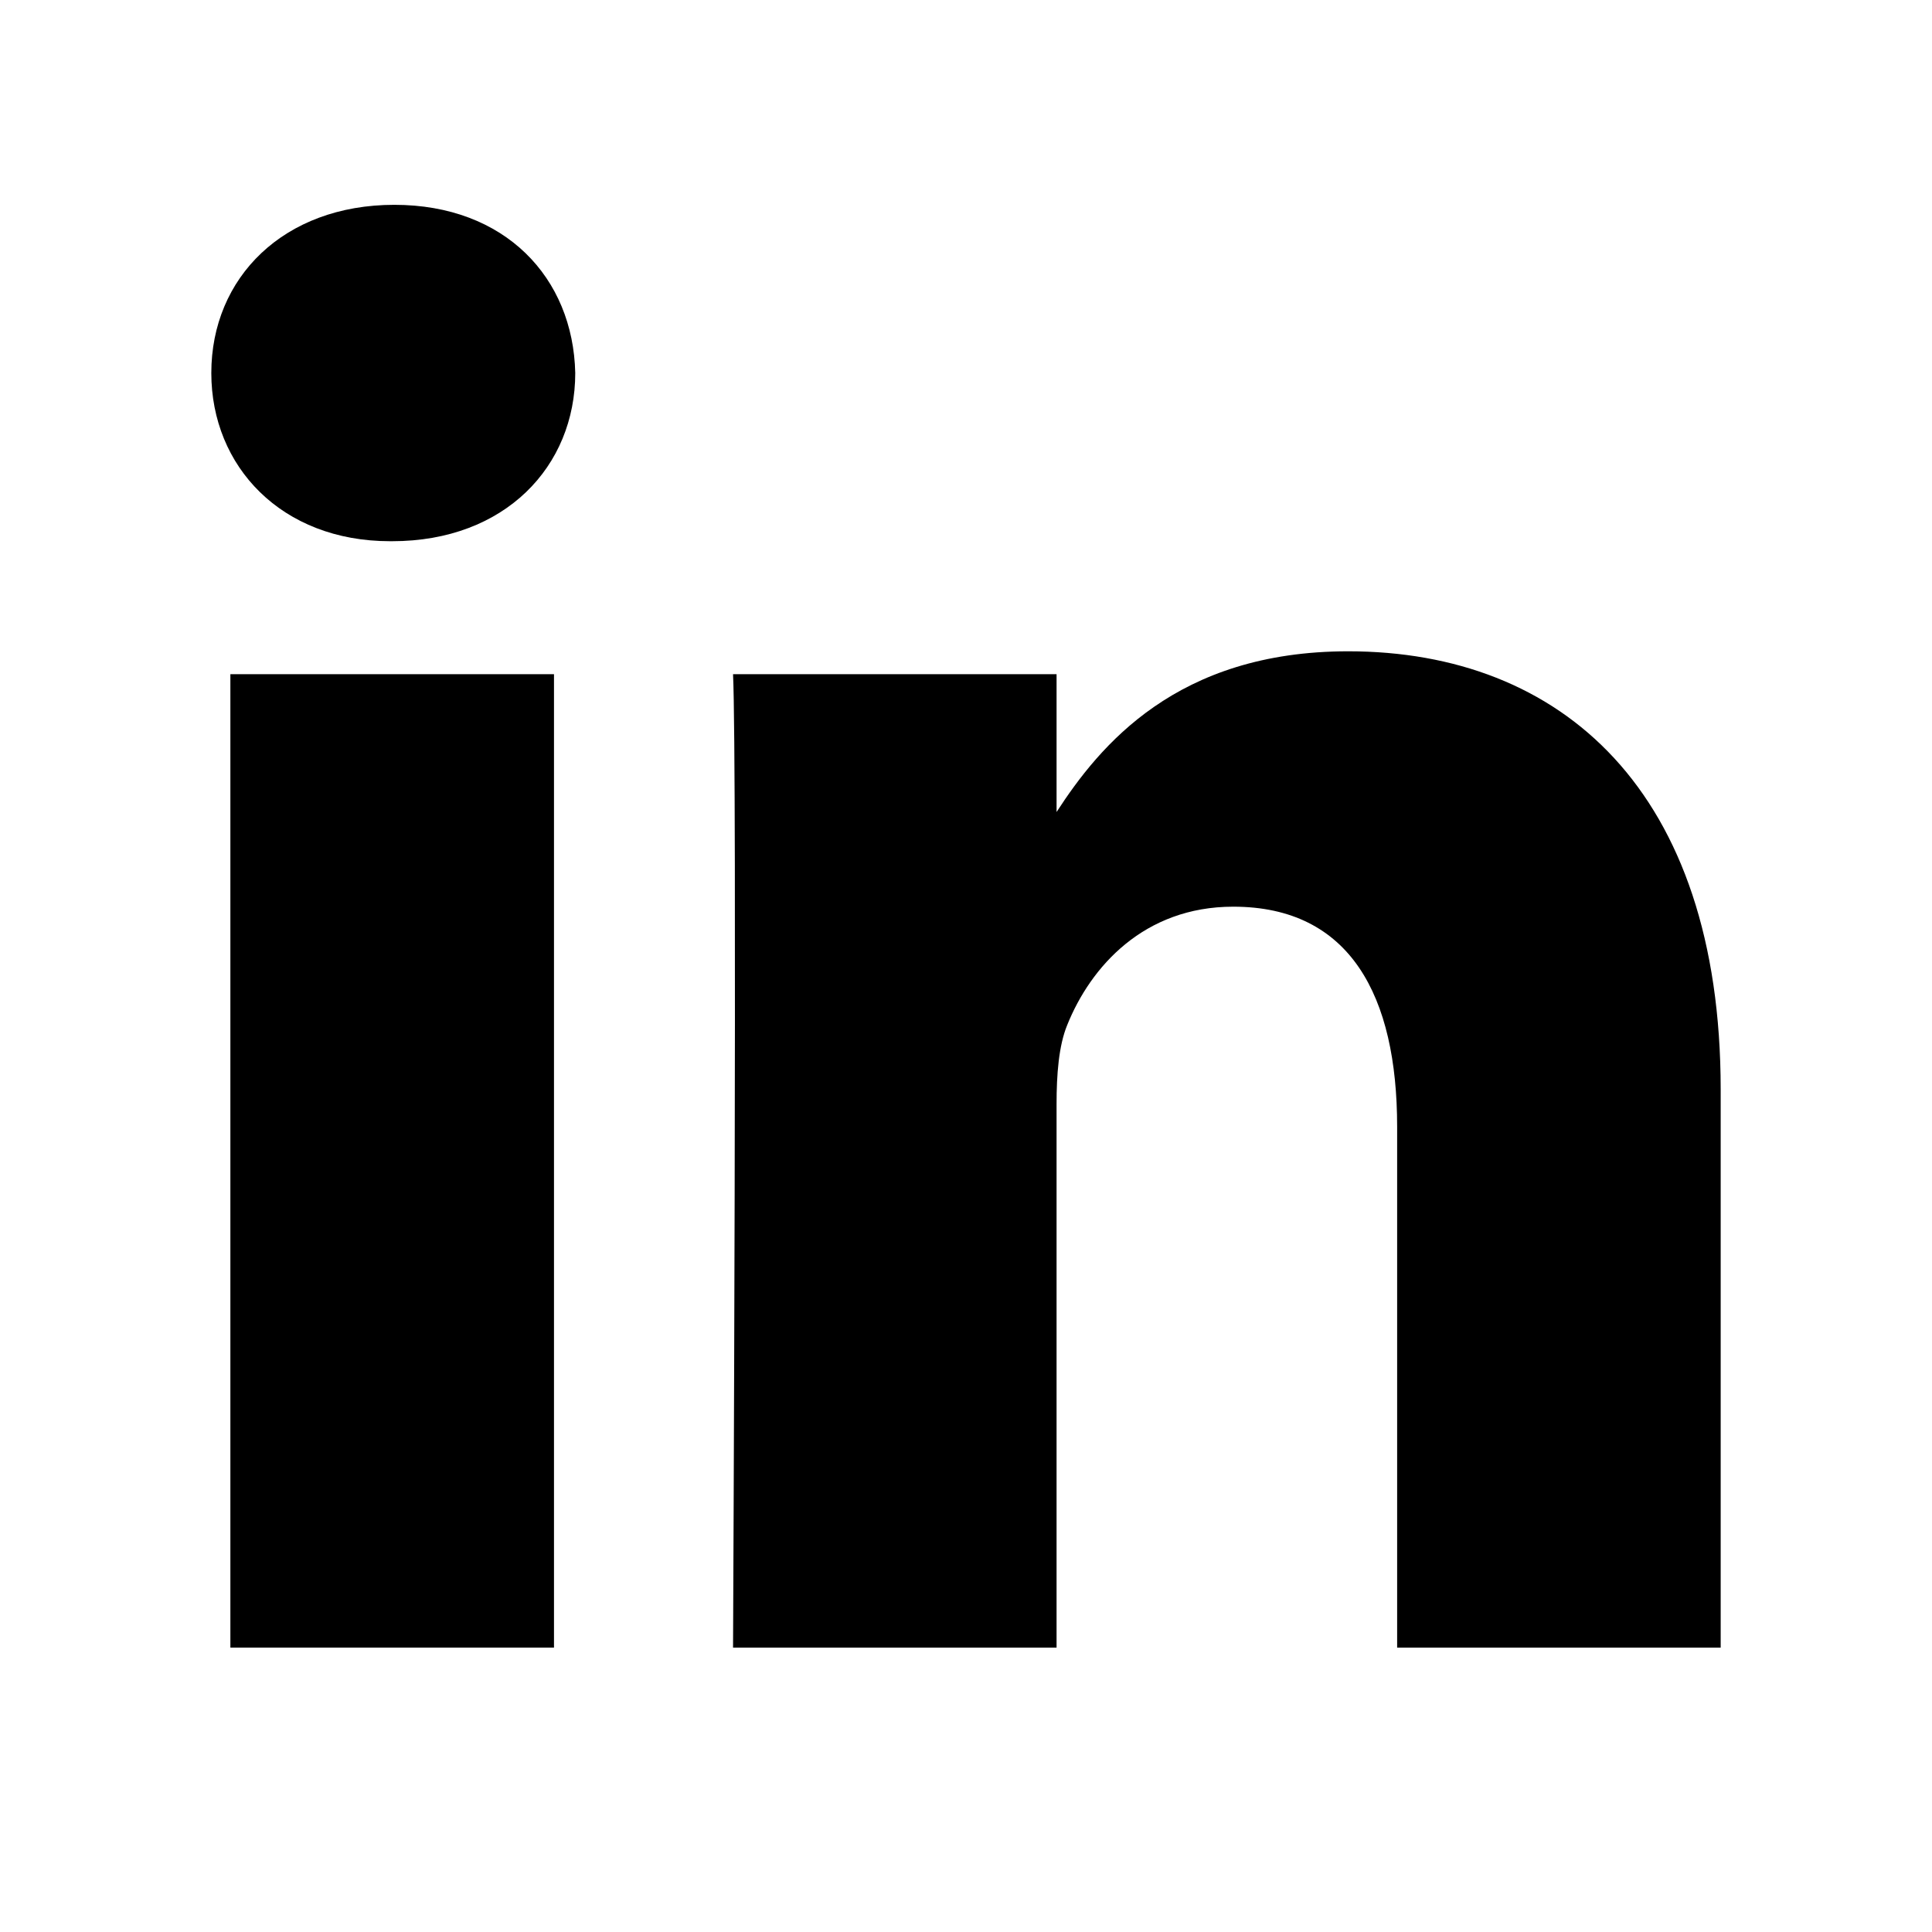
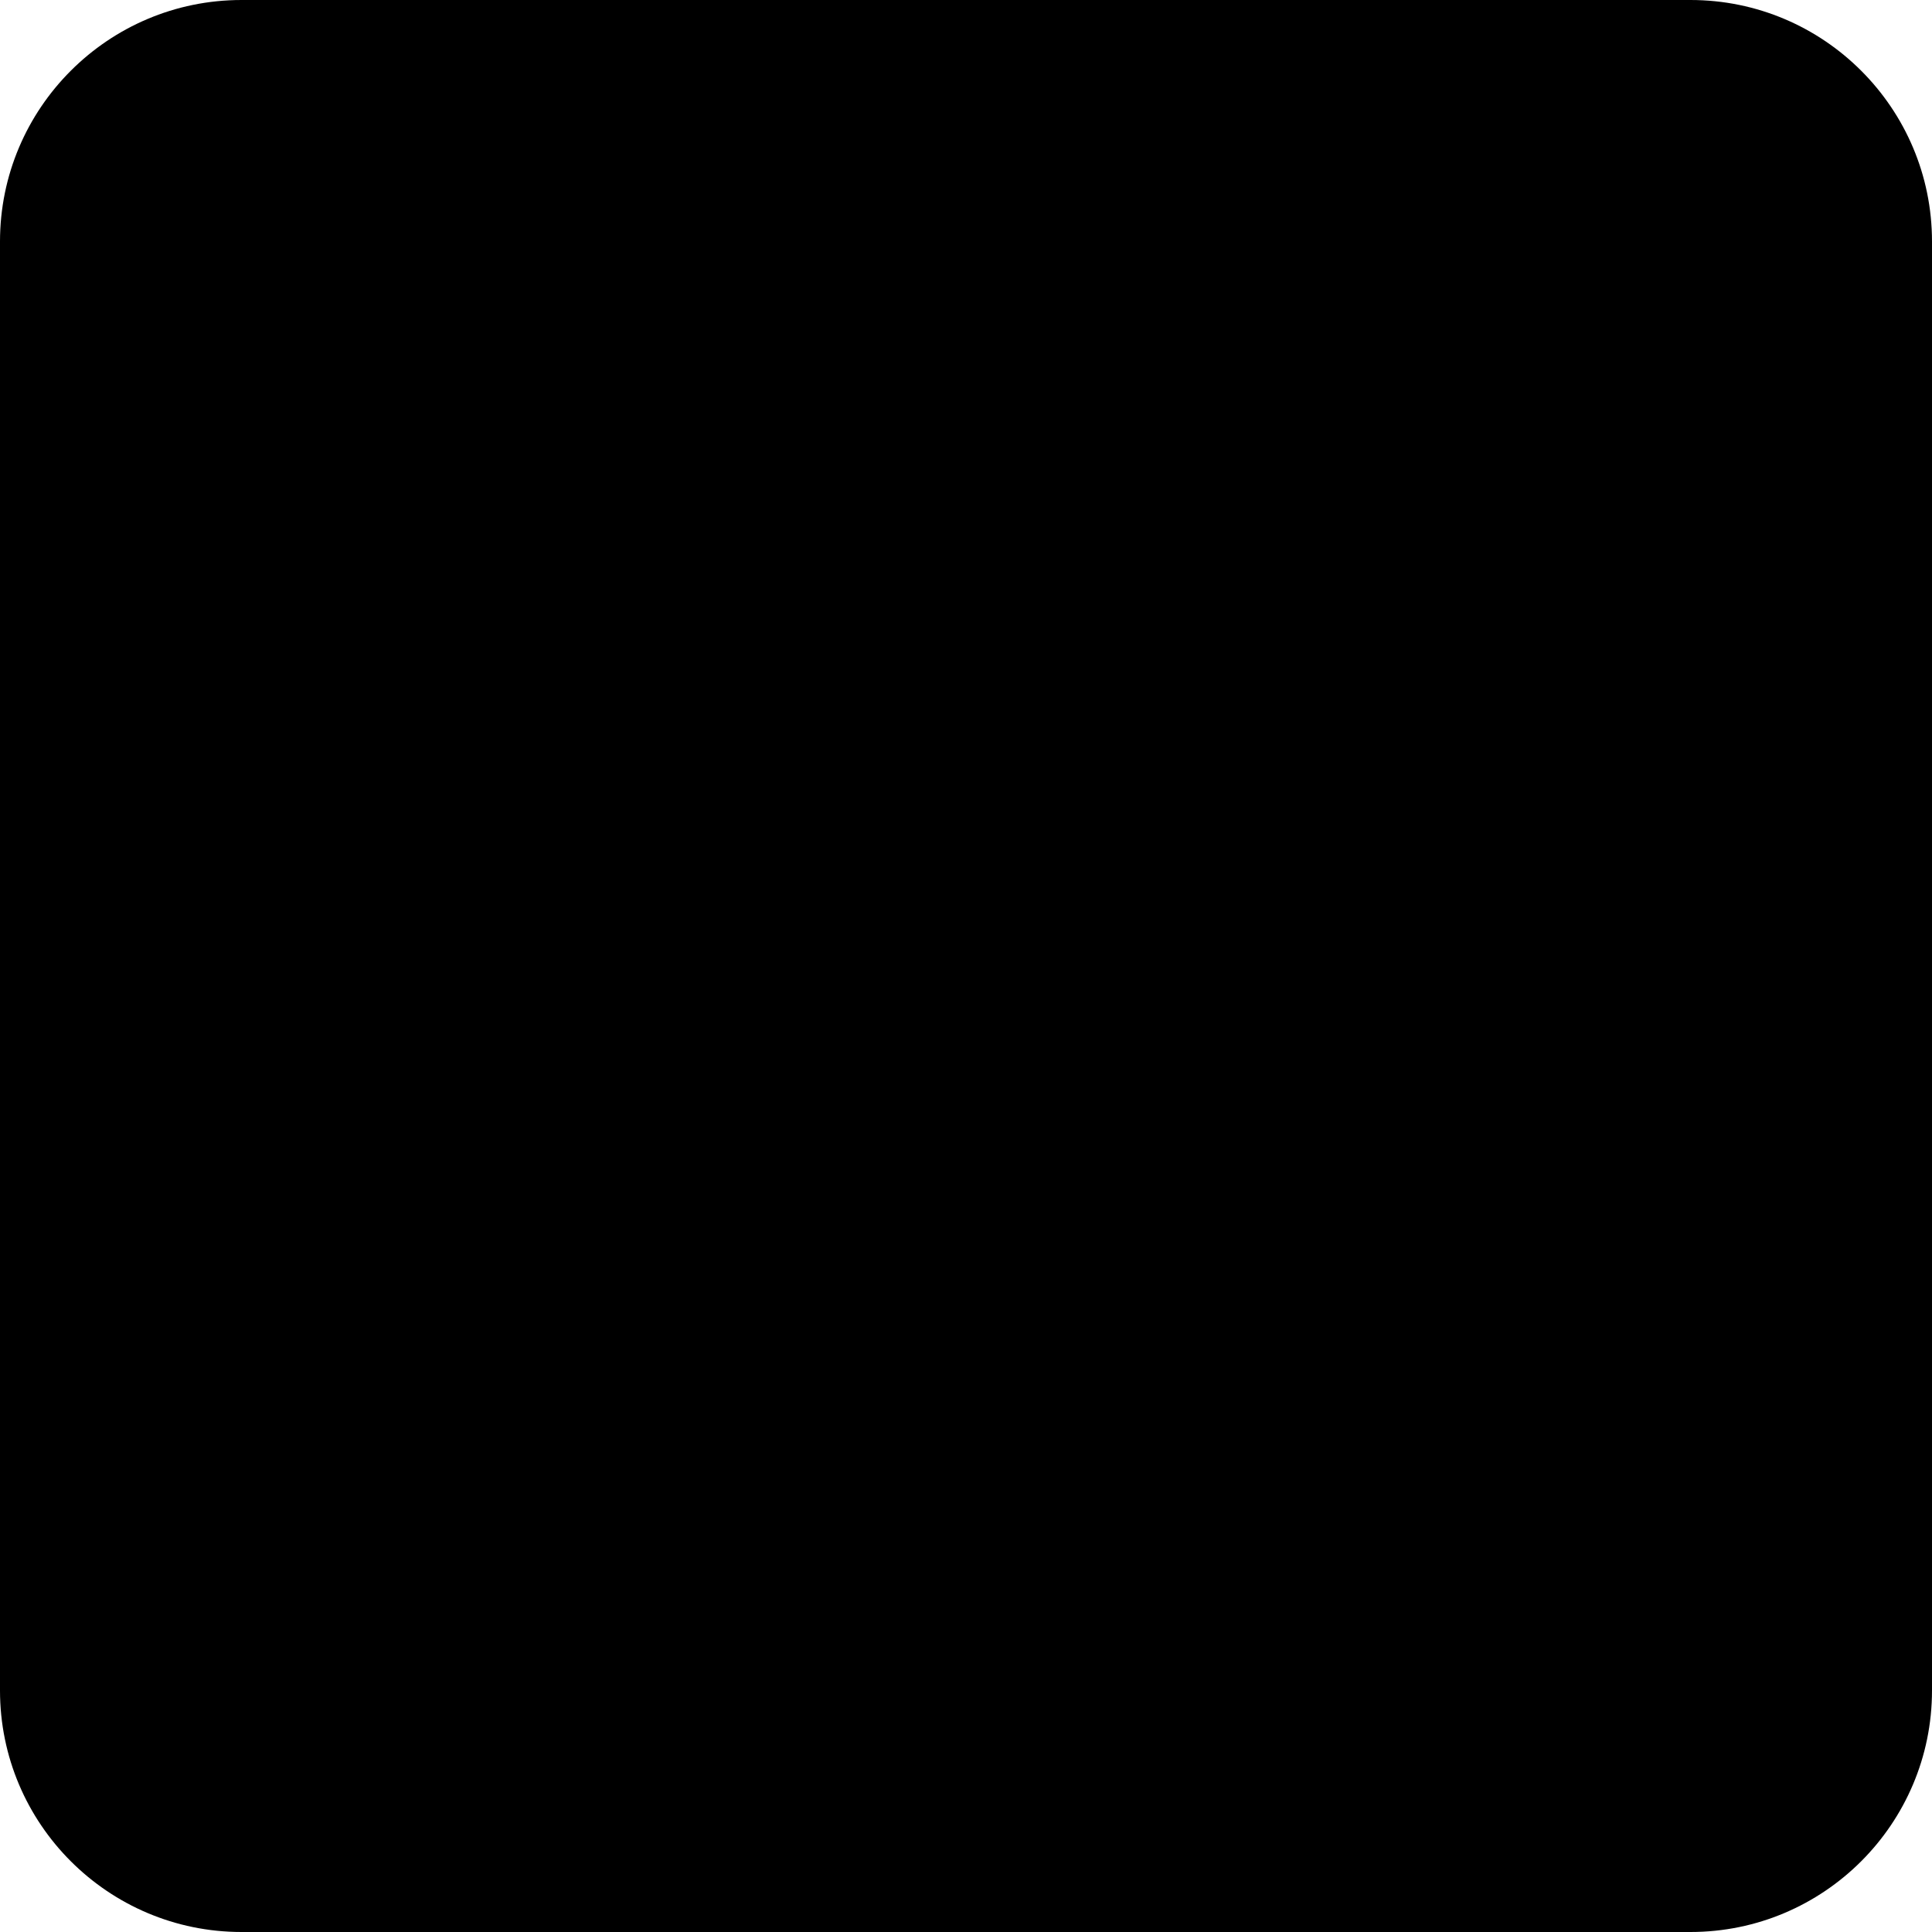
- <svg xmlns="http://www.w3.org/2000/svg" height="100%" style="fill-rule:evenodd;clip-rule:evenodd;stroke-linejoin:round;stroke-miterlimit:2;" version="1.1" viewBox="0 0 512 512" width="100%" xml:space="preserve">
+ <svg xmlns="http://www.w3.org/2000/svg" height="100%" style="fill-rule:evenodd;clip-rule:evenodd;stroke-linejoin:round;stroke-miterlimit:2;" version="1.1" viewBox="0 0 512 512" width="100%" xml:space="preserve" class="fill-black dark:fill-white">
  <g id="g5891">
-     <path d="M512,64c0,-35.323 -28.677,-64 -64,-64l-384,0c-35.323,0 -64,28.677 -64,64l0,384c0,35.323 28.677,64 64,64l384,0c35.323,0 64,-28.677 64,-64l0,-384Z" id="background" style="fill:#ffff;" />
+     <path d="M512,64c0,-35.323 -28.677,-64 -64,-64l-384,0c-35.323,0 -64,28.677 -64,64l0,384c0,35.323 28.677,64 64,64l384,0c35.323,0 64,-28.677 64,-64l0,-384Z" id="background" class="fill-black dark:fill-white" />
    <g id="shapes">
-       <rect height="257.962" id="rect11" style="fill:#000;" width="85.76" x="61.053" y="178.667" />
-       <path d="M104.512,54.28c-29.341,0 -48.512,19.29 -48.512,44.573c0,24.752 18.588,44.574 47.377,44.574l0.554,0c29.903,0 48.516,-19.822 48.516,-44.574c-0.555,-25.283 -18.611,-44.573 -47.935,-44.573Z" id="path13-0" style="fill:#000;fill-rule:nonzero;" />
-       <path d="M357.278,172.601c-45.49,0 -65.866,25.017 -77.276,42.589l0,-36.523l-85.738,0c1.137,24.197 0,257.961 0,257.961l85.737,0l0,-144.064c0,-7.711 0.554,-15.42 2.827,-20.931c6.188,-15.4 20.305,-31.352 43.993,-31.352c31.012,0 43.436,23.664 43.436,58.327l0,138.02l85.741,0l0,-147.93c0,-79.237 -42.305,-116.097 -98.72,-116.097Z" id="path15" style="fill:#000;fill-rule:nonzero;" />
+       <rect height="257.962" id="rect11" class="fill-white dark:fill-black" width="85.76" x="61.053" y="178.667" />
+       <path d="M104.512,54.28c-29.341,0 -48.512,19.29 -48.512,44.573c0,24.752 18.588,44.574 47.377,44.574l0.554,0c29.903,0 48.516,-19.822 48.516,-44.574c-0.555,-25.283 -18.611,-44.573 -47.935,-44.573Z" id="path13-0" class="fill-white dark:fill-black" style="fill-rule:nonzero;" />
+       <path d="M357.278,172.601c-45.49,0 -65.866,25.017 -77.276,42.589l0,-36.523l-85.738,0c1.137,24.197 0,257.961 0,257.961l85.737,0l0,-144.064c0,-7.711 0.554,-15.42 2.827,-20.931c6.188,-15.4 20.305,-31.352 43.993,-31.352c31.012,0 43.436,23.664 43.436,58.327l0,138.02l85.741,0l0,-147.93c0,-79.237 -42.305,-116.097 -98.72,-116.097Z" id="path15" class="fill-white dark:fill-black" style="fill-rule:nonzero;" />
    </g>
  </g>
</svg>
